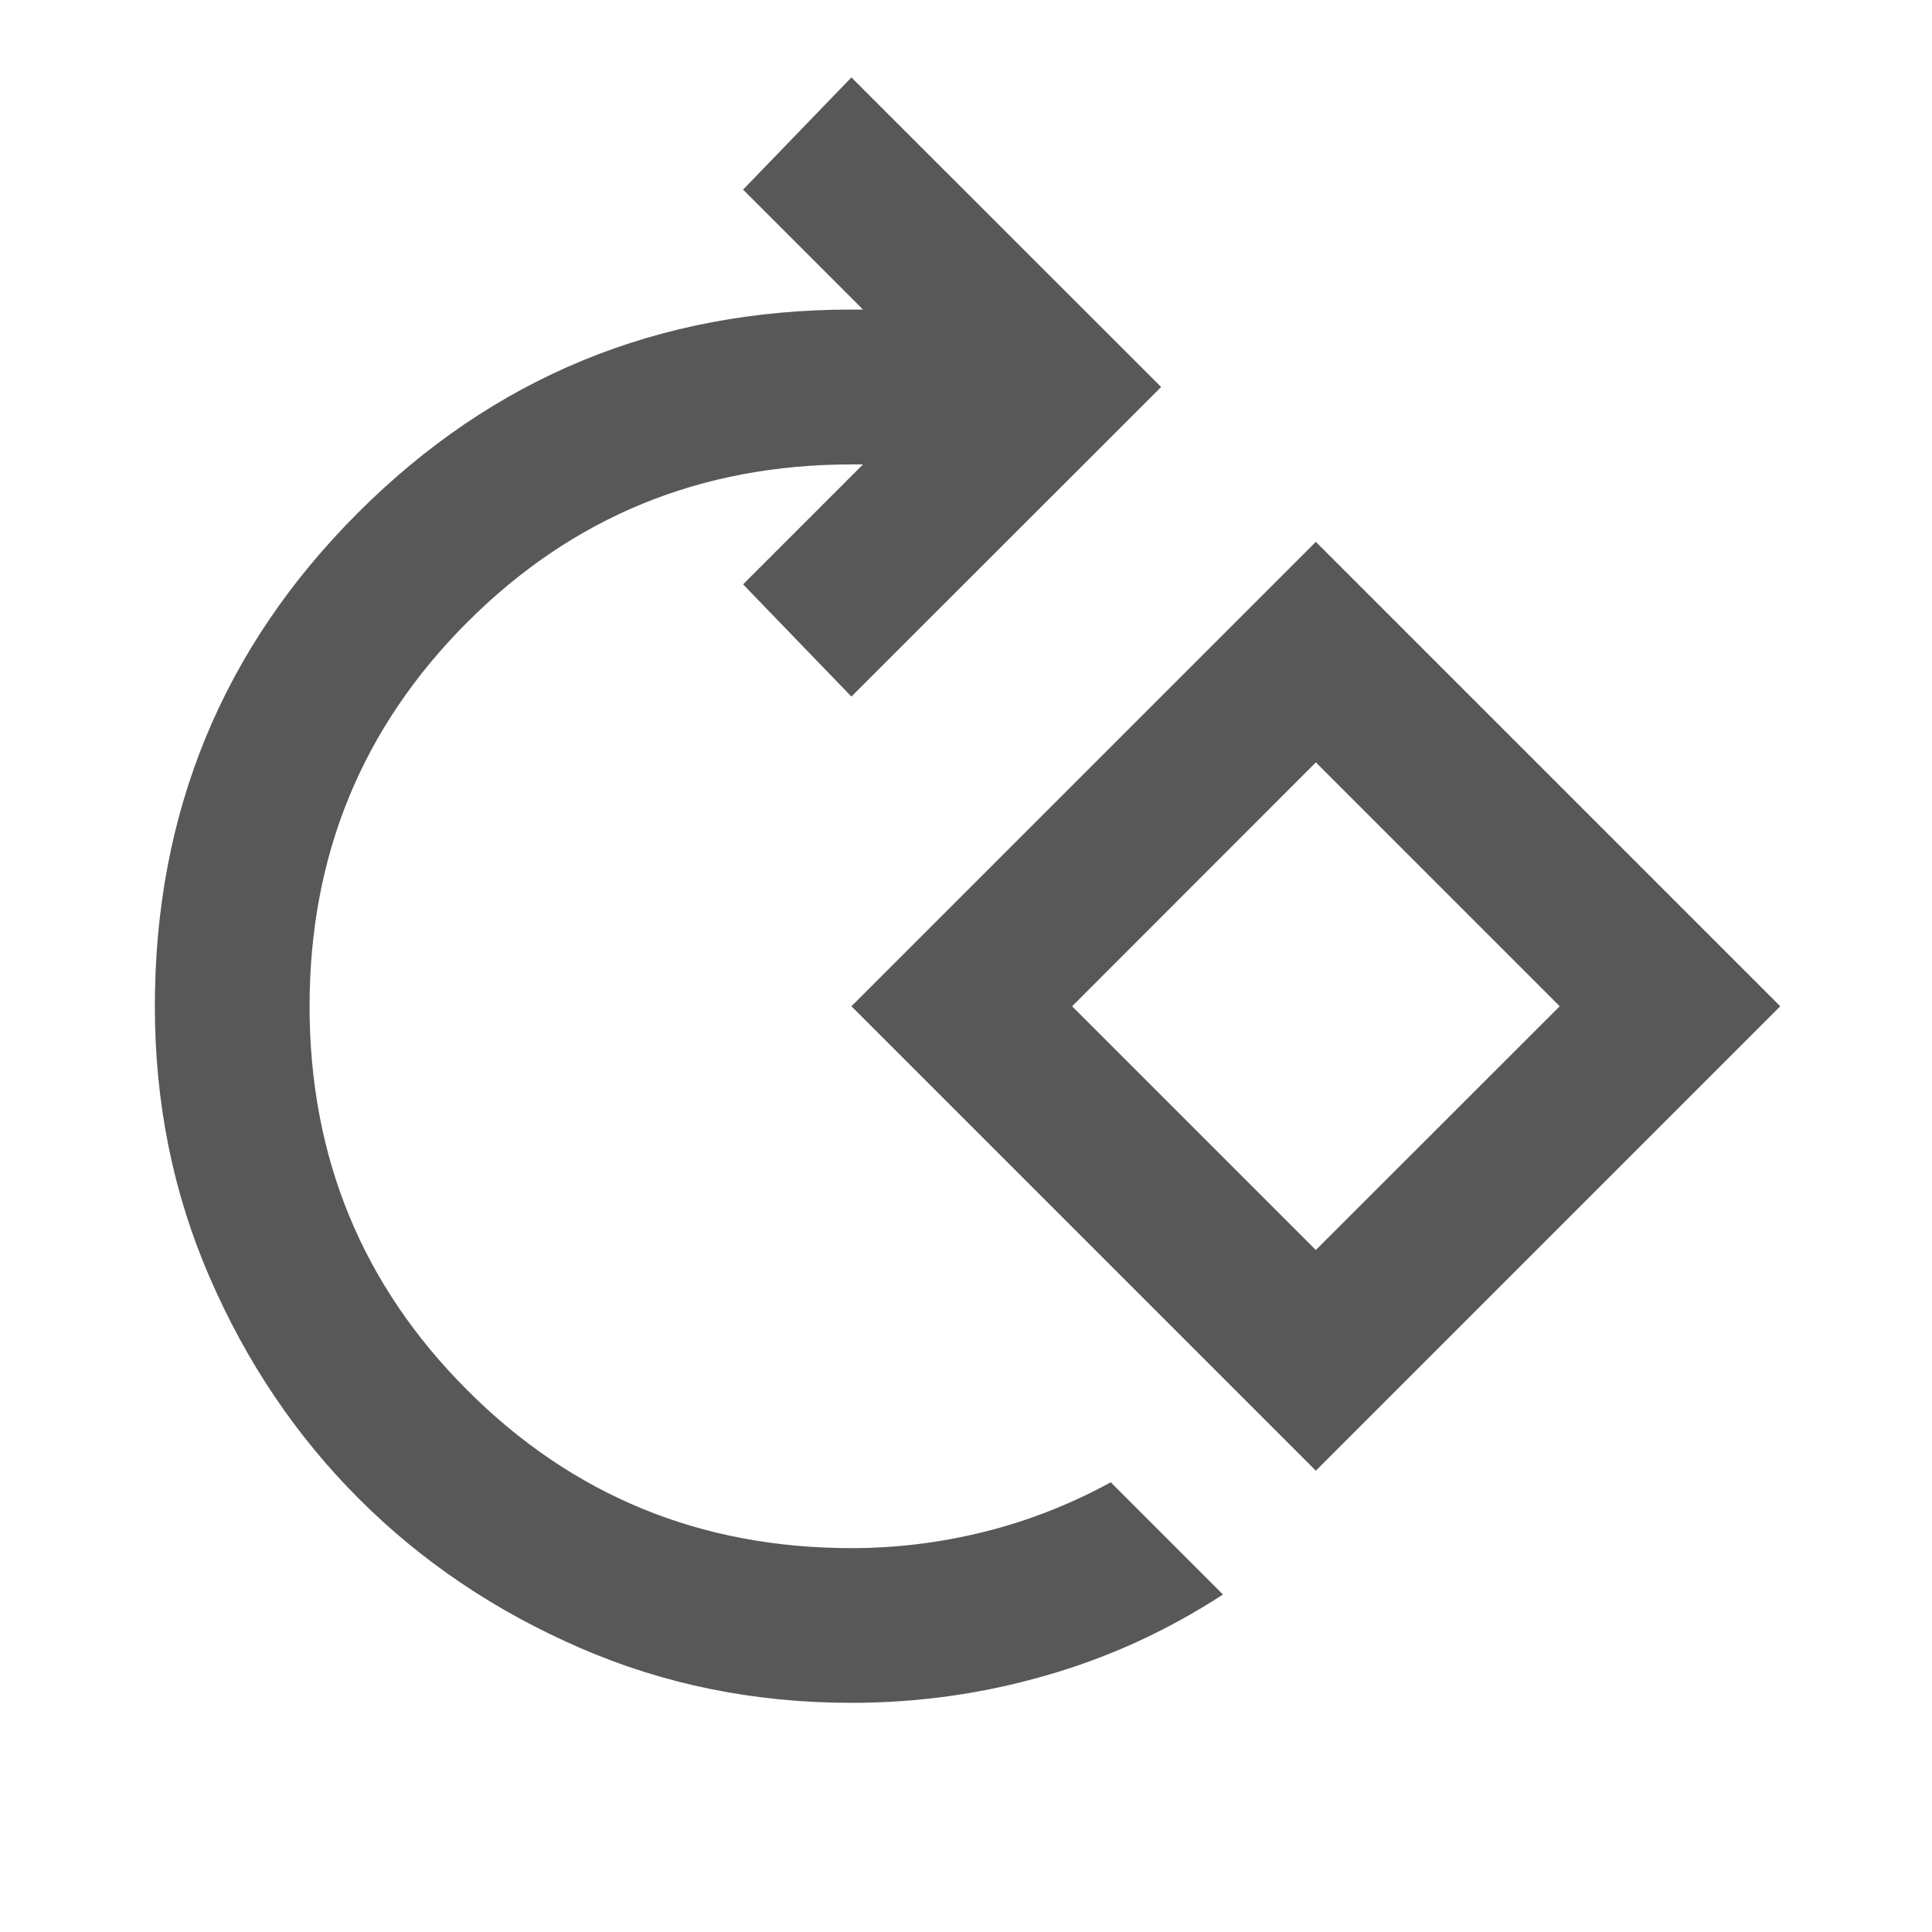
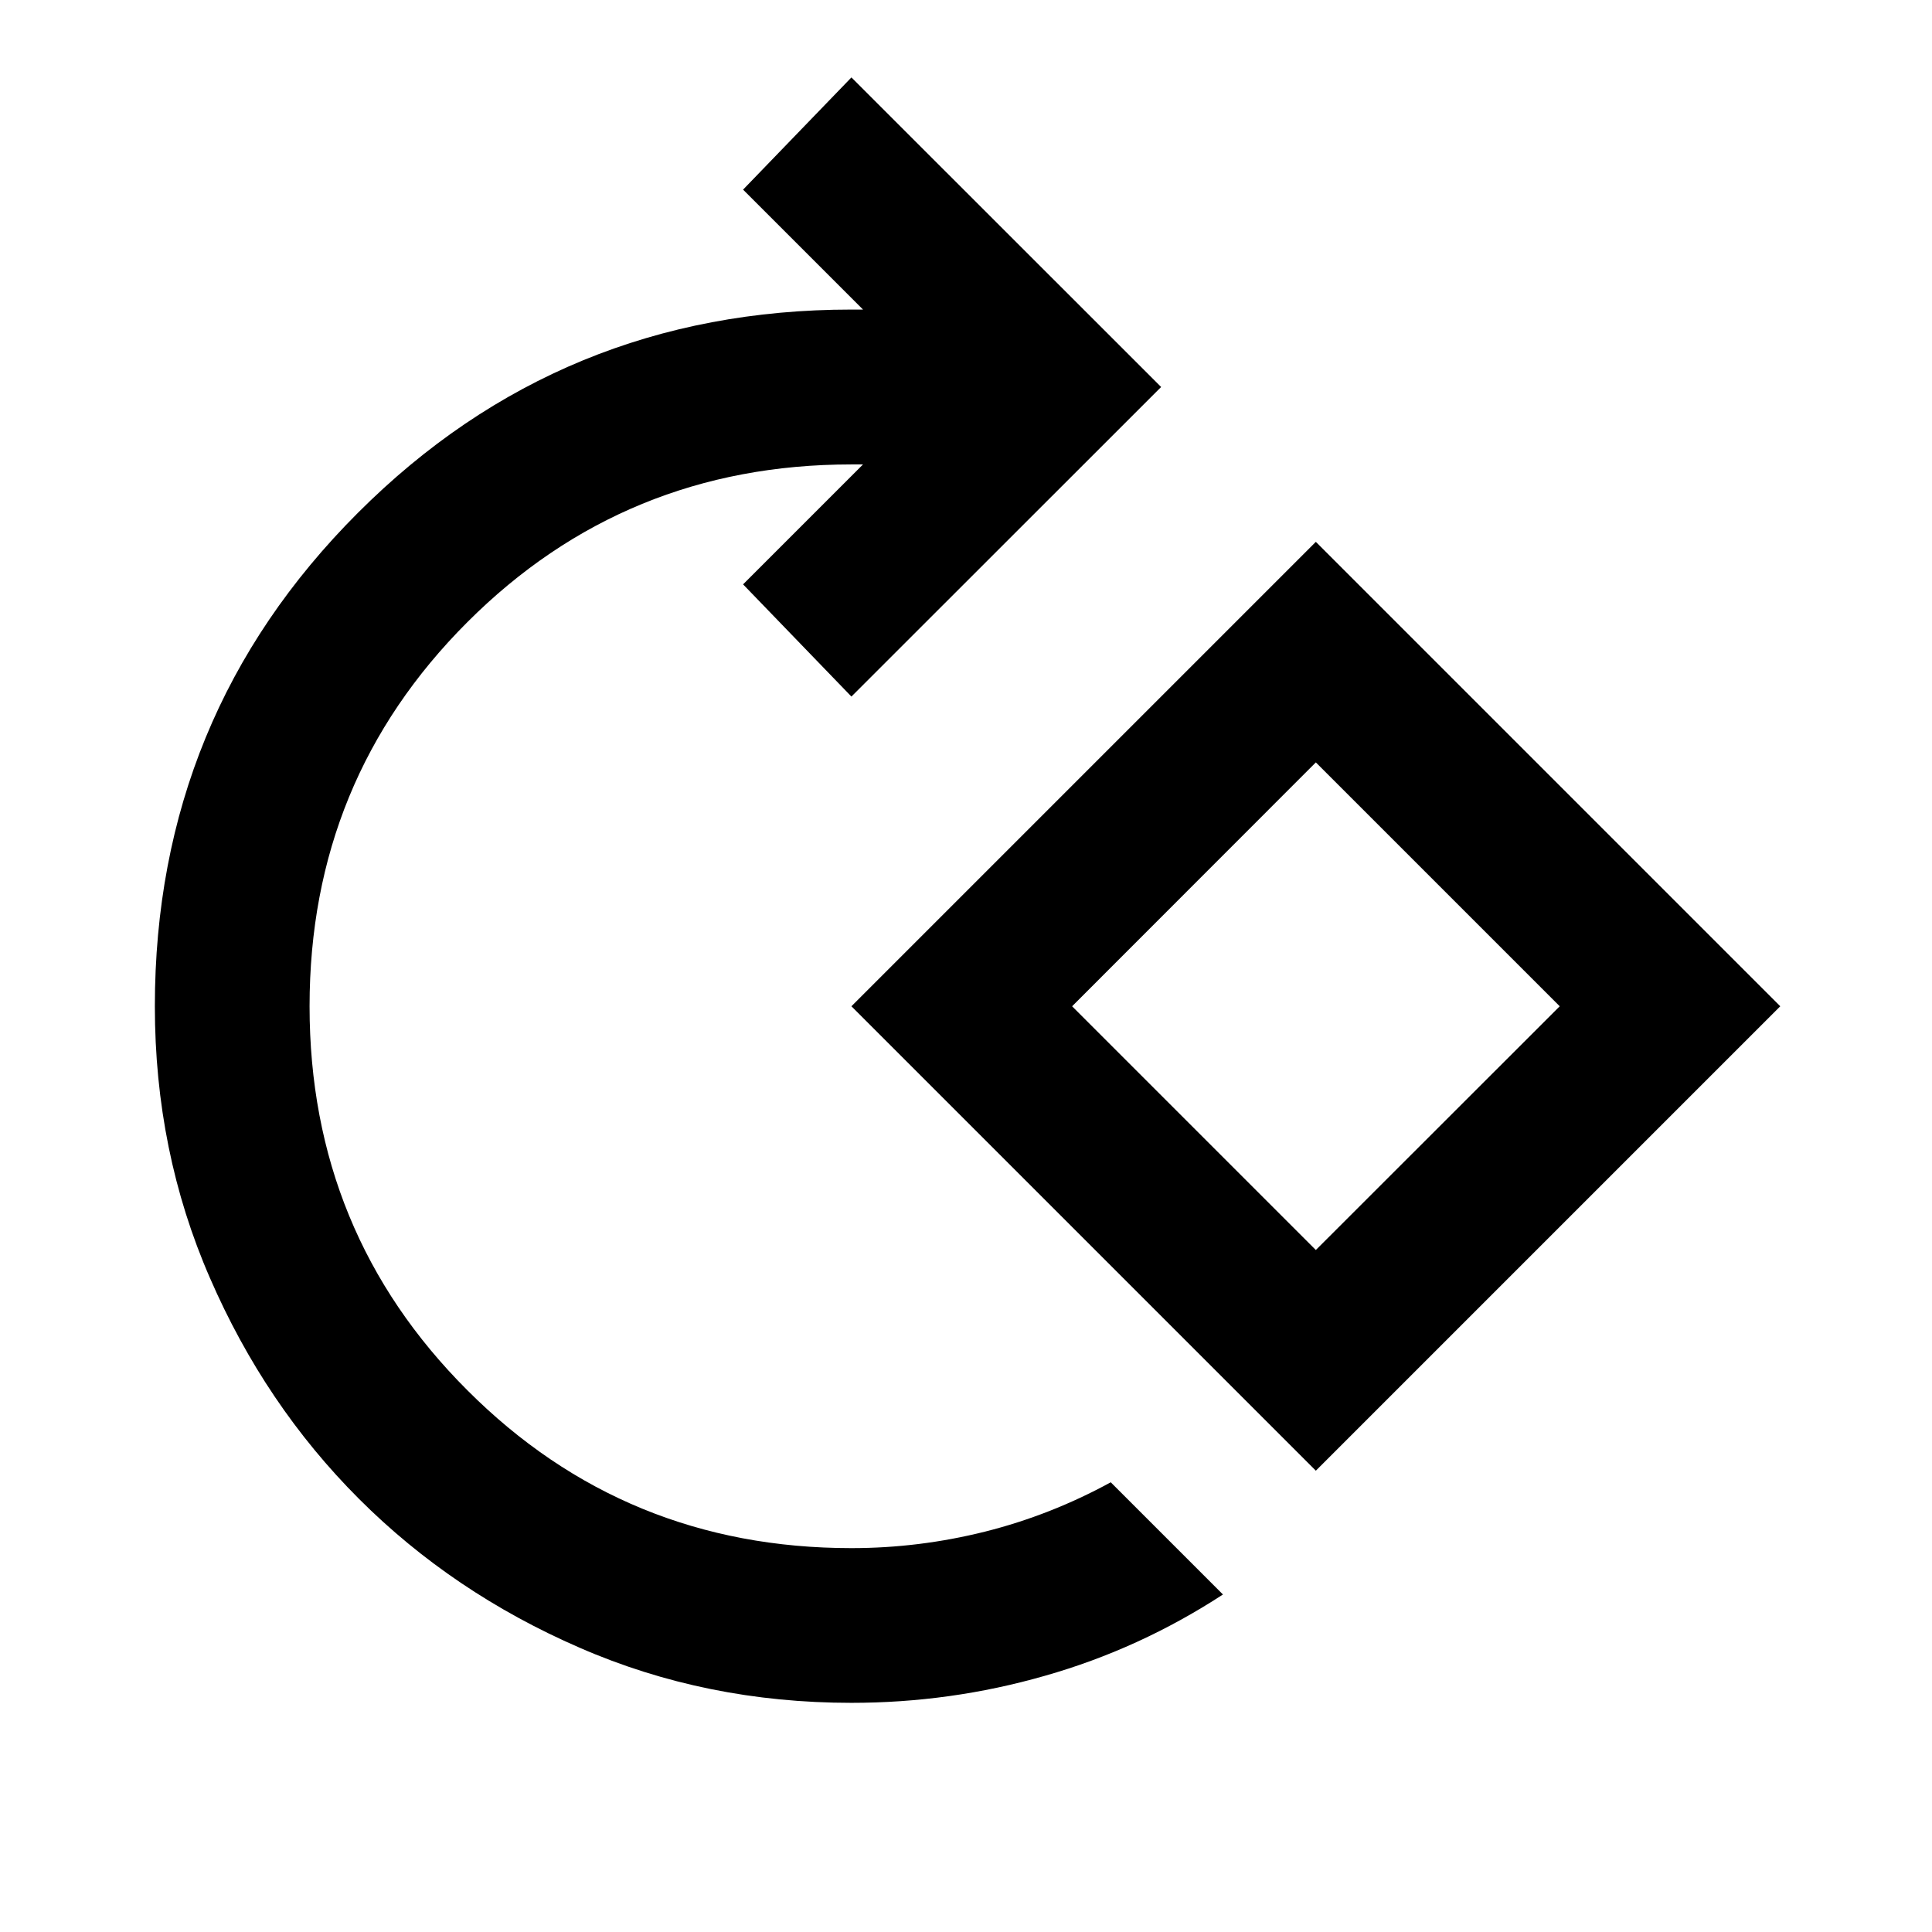
<svg xmlns="http://www.w3.org/2000/svg" width="13" height="13" viewBox="0 0 13 13" fill="none">
-   <path d="M5.729 11.458C5.078 11.458 4.468 11.335 3.9 11.087C3.331 10.84 2.836 10.506 2.415 10.085C1.994 9.664 1.66 9.169 1.413 8.6C1.165 8.032 1.042 7.422 1.042 6.771C1.042 5.469 1.497 4.362 2.409 3.45C3.32 2.539 4.427 2.083 5.729 2.083H5.807L5 1.276L5.729 0.521L7.813 2.604L5.729 4.687L5 3.932L5.807 3.125H5.729C4.714 3.125 3.852 3.479 3.145 4.186C2.437 4.894 2.083 5.755 2.083 6.771C2.083 7.786 2.437 8.648 3.145 9.355C3.852 10.063 4.714 10.417 5.729 10.417C6.033 10.417 6.332 10.38 6.628 10.306C6.923 10.232 7.205 10.121 7.474 9.974L8.229 10.729C7.856 10.972 7.457 11.155 7.031 11.276C6.606 11.398 6.172 11.458 5.729 11.458ZM8.854 9.896L5.729 6.771L8.854 3.646L11.979 6.771L8.854 9.896ZM8.854 8.411L10.495 6.771L8.854 5.13L7.214 6.771L8.854 8.411Z" fill="#585858" />
+   <path d="M5.729 11.458C5.078 11.458 4.468 11.335 3.9 11.087C3.331 10.84 2.836 10.506 2.415 10.085C1.994 9.664 1.66 9.169 1.413 8.6C1.165 8.032 1.042 7.422 1.042 6.771C1.042 5.469 1.497 4.362 2.409 3.45C3.32 2.539 4.427 2.083 5.729 2.083H5.807L5 1.276L5.729 0.521L7.813 2.604L5.729 4.687L5 3.932L5.807 3.125H5.729C4.714 3.125 3.852 3.479 3.145 4.186C2.437 4.894 2.083 5.755 2.083 6.771C2.083 7.786 2.437 8.648 3.145 9.355C3.852 10.063 4.714 10.417 5.729 10.417C6.033 10.417 6.332 10.38 6.628 10.306C6.923 10.232 7.205 10.121 7.474 9.974L8.229 10.729C7.856 10.972 7.457 11.155 7.031 11.276C6.606 11.398 6.172 11.458 5.729 11.458ZM8.854 9.896L5.729 6.771L8.854 3.646L11.979 6.771L8.854 9.896ZM8.854 8.411L10.495 6.771L8.854 5.13L7.214 6.771L8.854 8.411Z" fill="currentColor" />
</svg>
